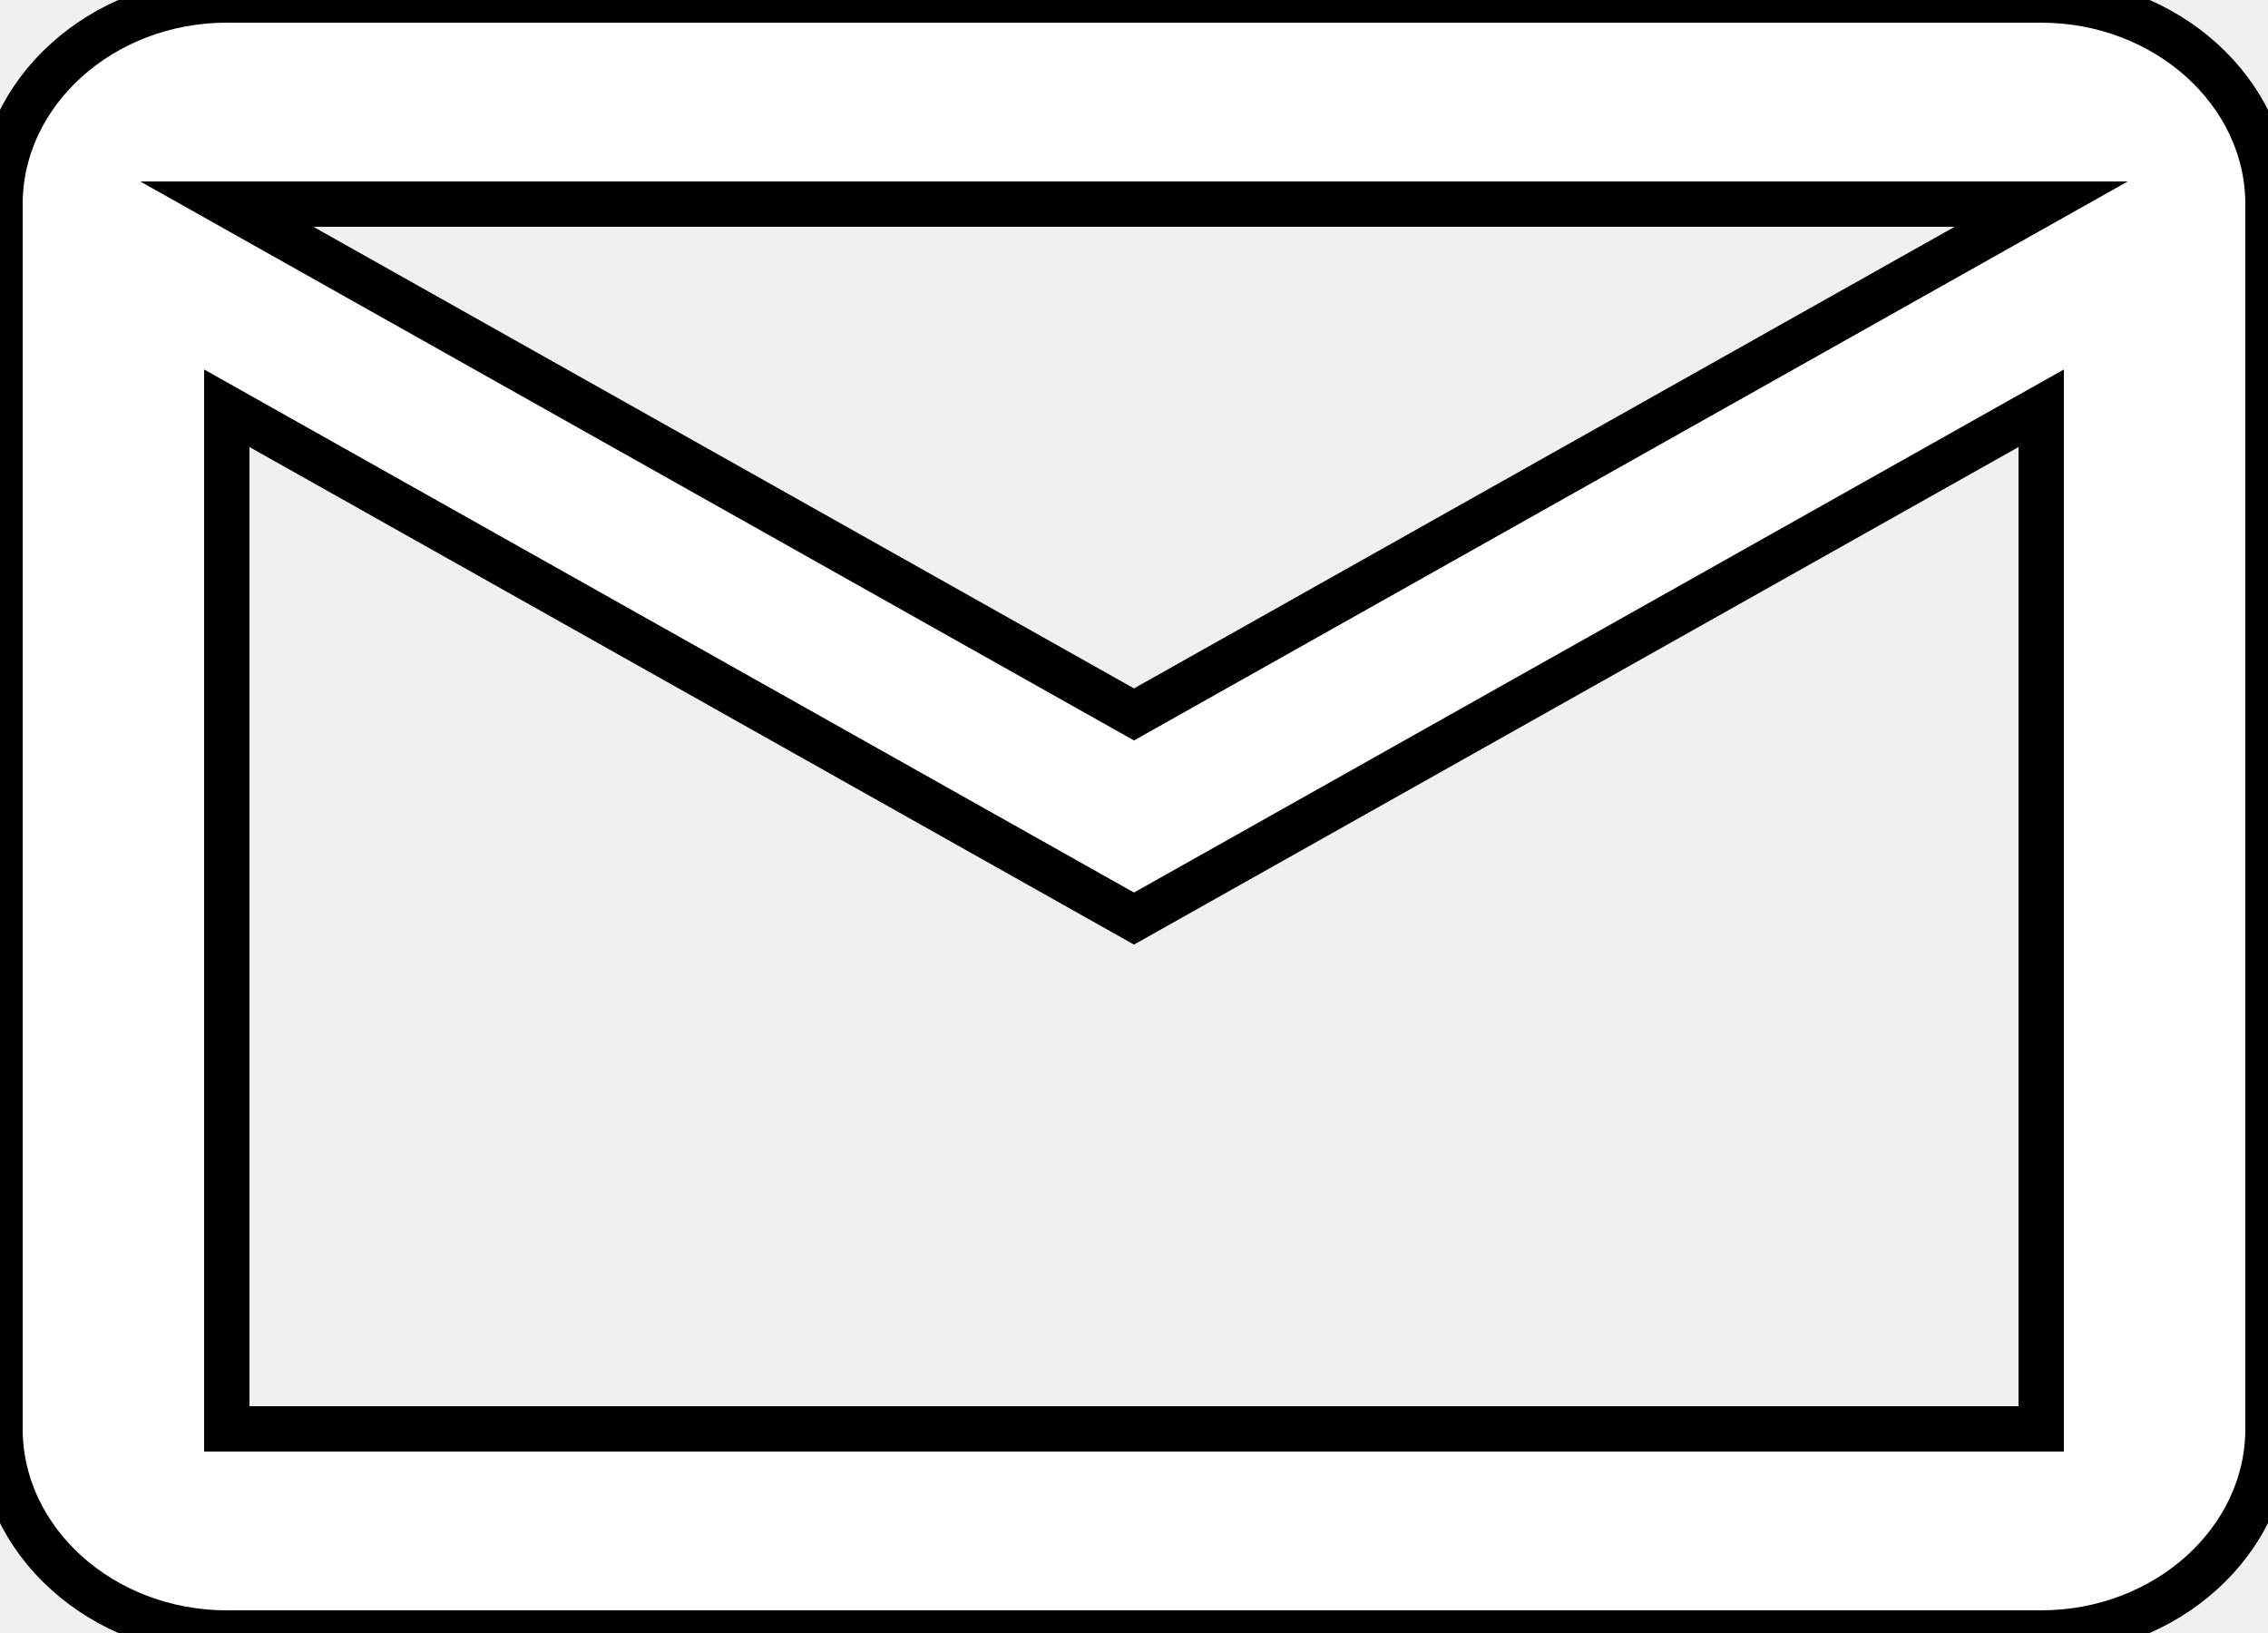
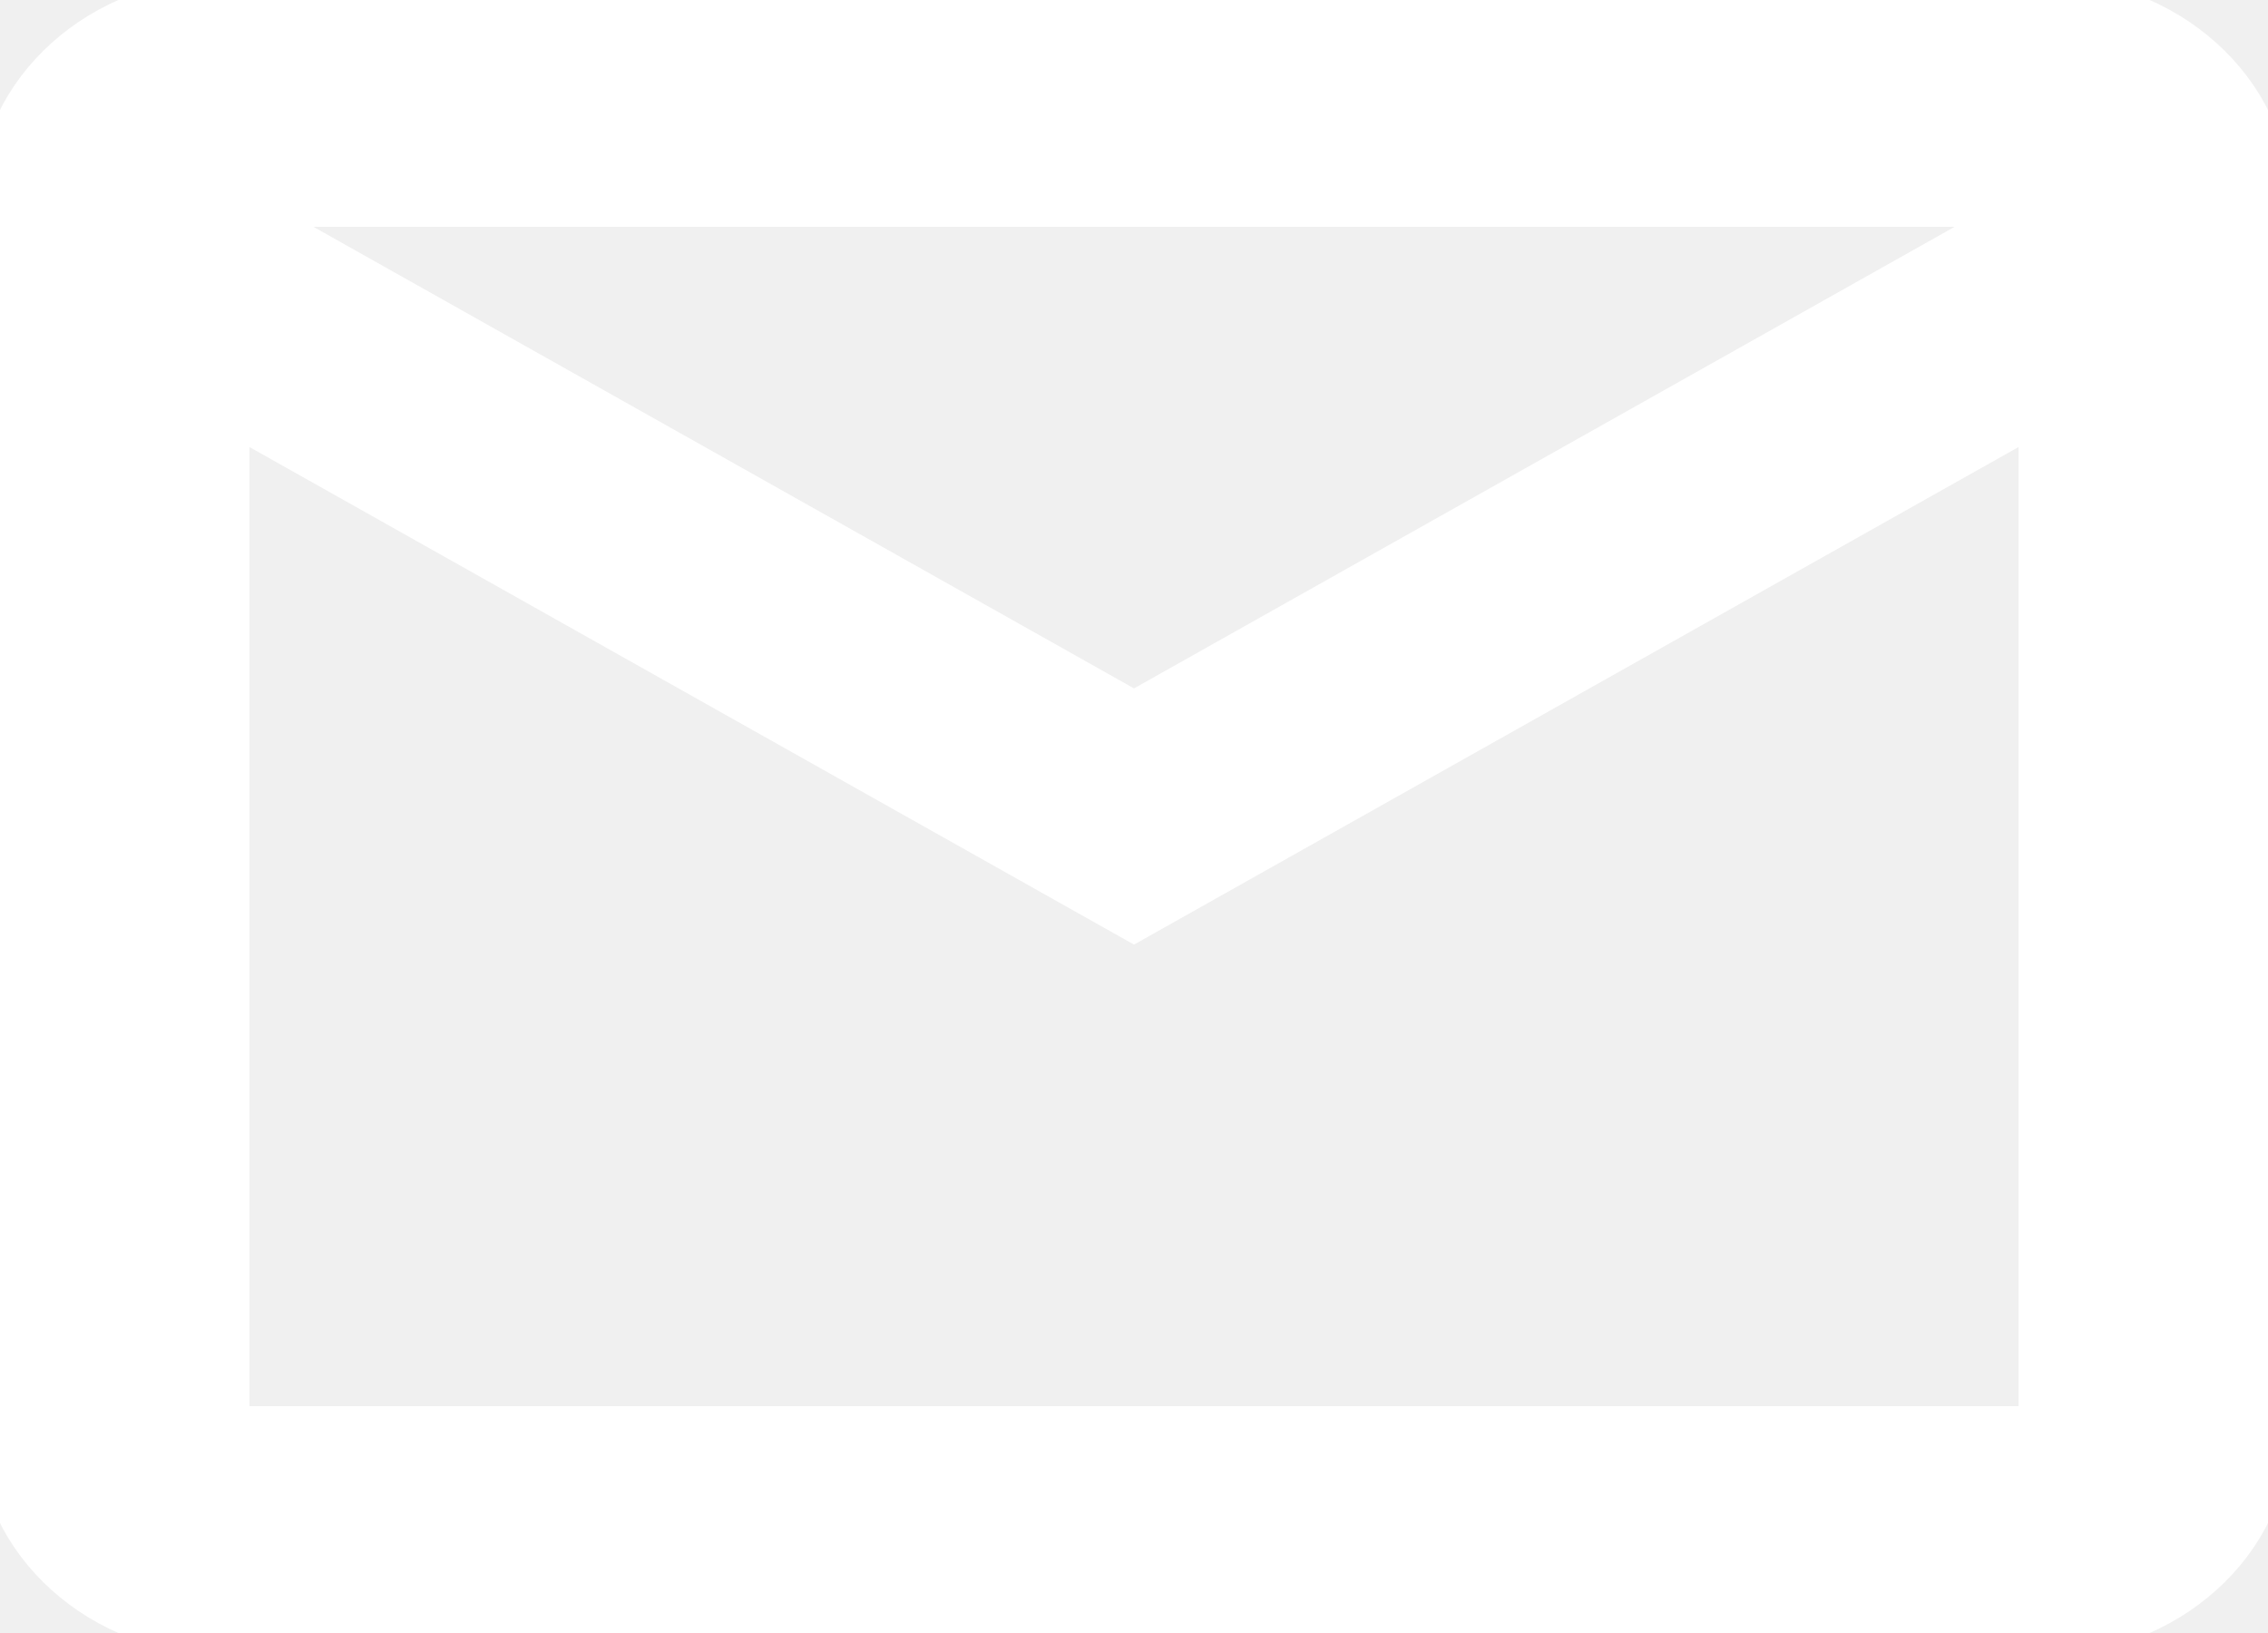
<svg xmlns="http://www.w3.org/2000/svg" width="50" height="36" viewBox="0 0 50 36" fill="none">
  <path d="M50 4.5C50 2.025 47.75 0 45 0H5C2.25 0 0 2.025 0 4.5V31.5C0 33.975 2.25 36 5 36H45C47.75 36 50 33.975 50 31.5V4.5ZM45 4.5L25 15.75L5 4.5H45ZM5 9L25 20.25L45 9V31.5H5V9Z" fill="white" />
-   <path d="M50 4.5C50 2.025 47.75 0 45 0H5C2.25 0 0 2.025 0 4.5V31.5C0 33.975 2.25 36 5 36H45C47.75 36 50 33.975 50 31.5V4.5ZM45 4.5L25 15.75L5 4.5H45ZM5 9L25 20.25L45 9V31.5H5V9Z" stroke="black" />
+   <path d="M50 4.5C50 2.025 47.75 0 45 0H5C2.25 0 0 2.025 0 4.5V31.5C0 33.975 2.25 36 5 36H45C47.75 36 50 33.975 50 31.5V4.5ZM45 4.5L25 15.75L5 4.5H45ZM5 9L25 20.25L45 9V31.5H5V9Z" stroke="white" />
</svg>
